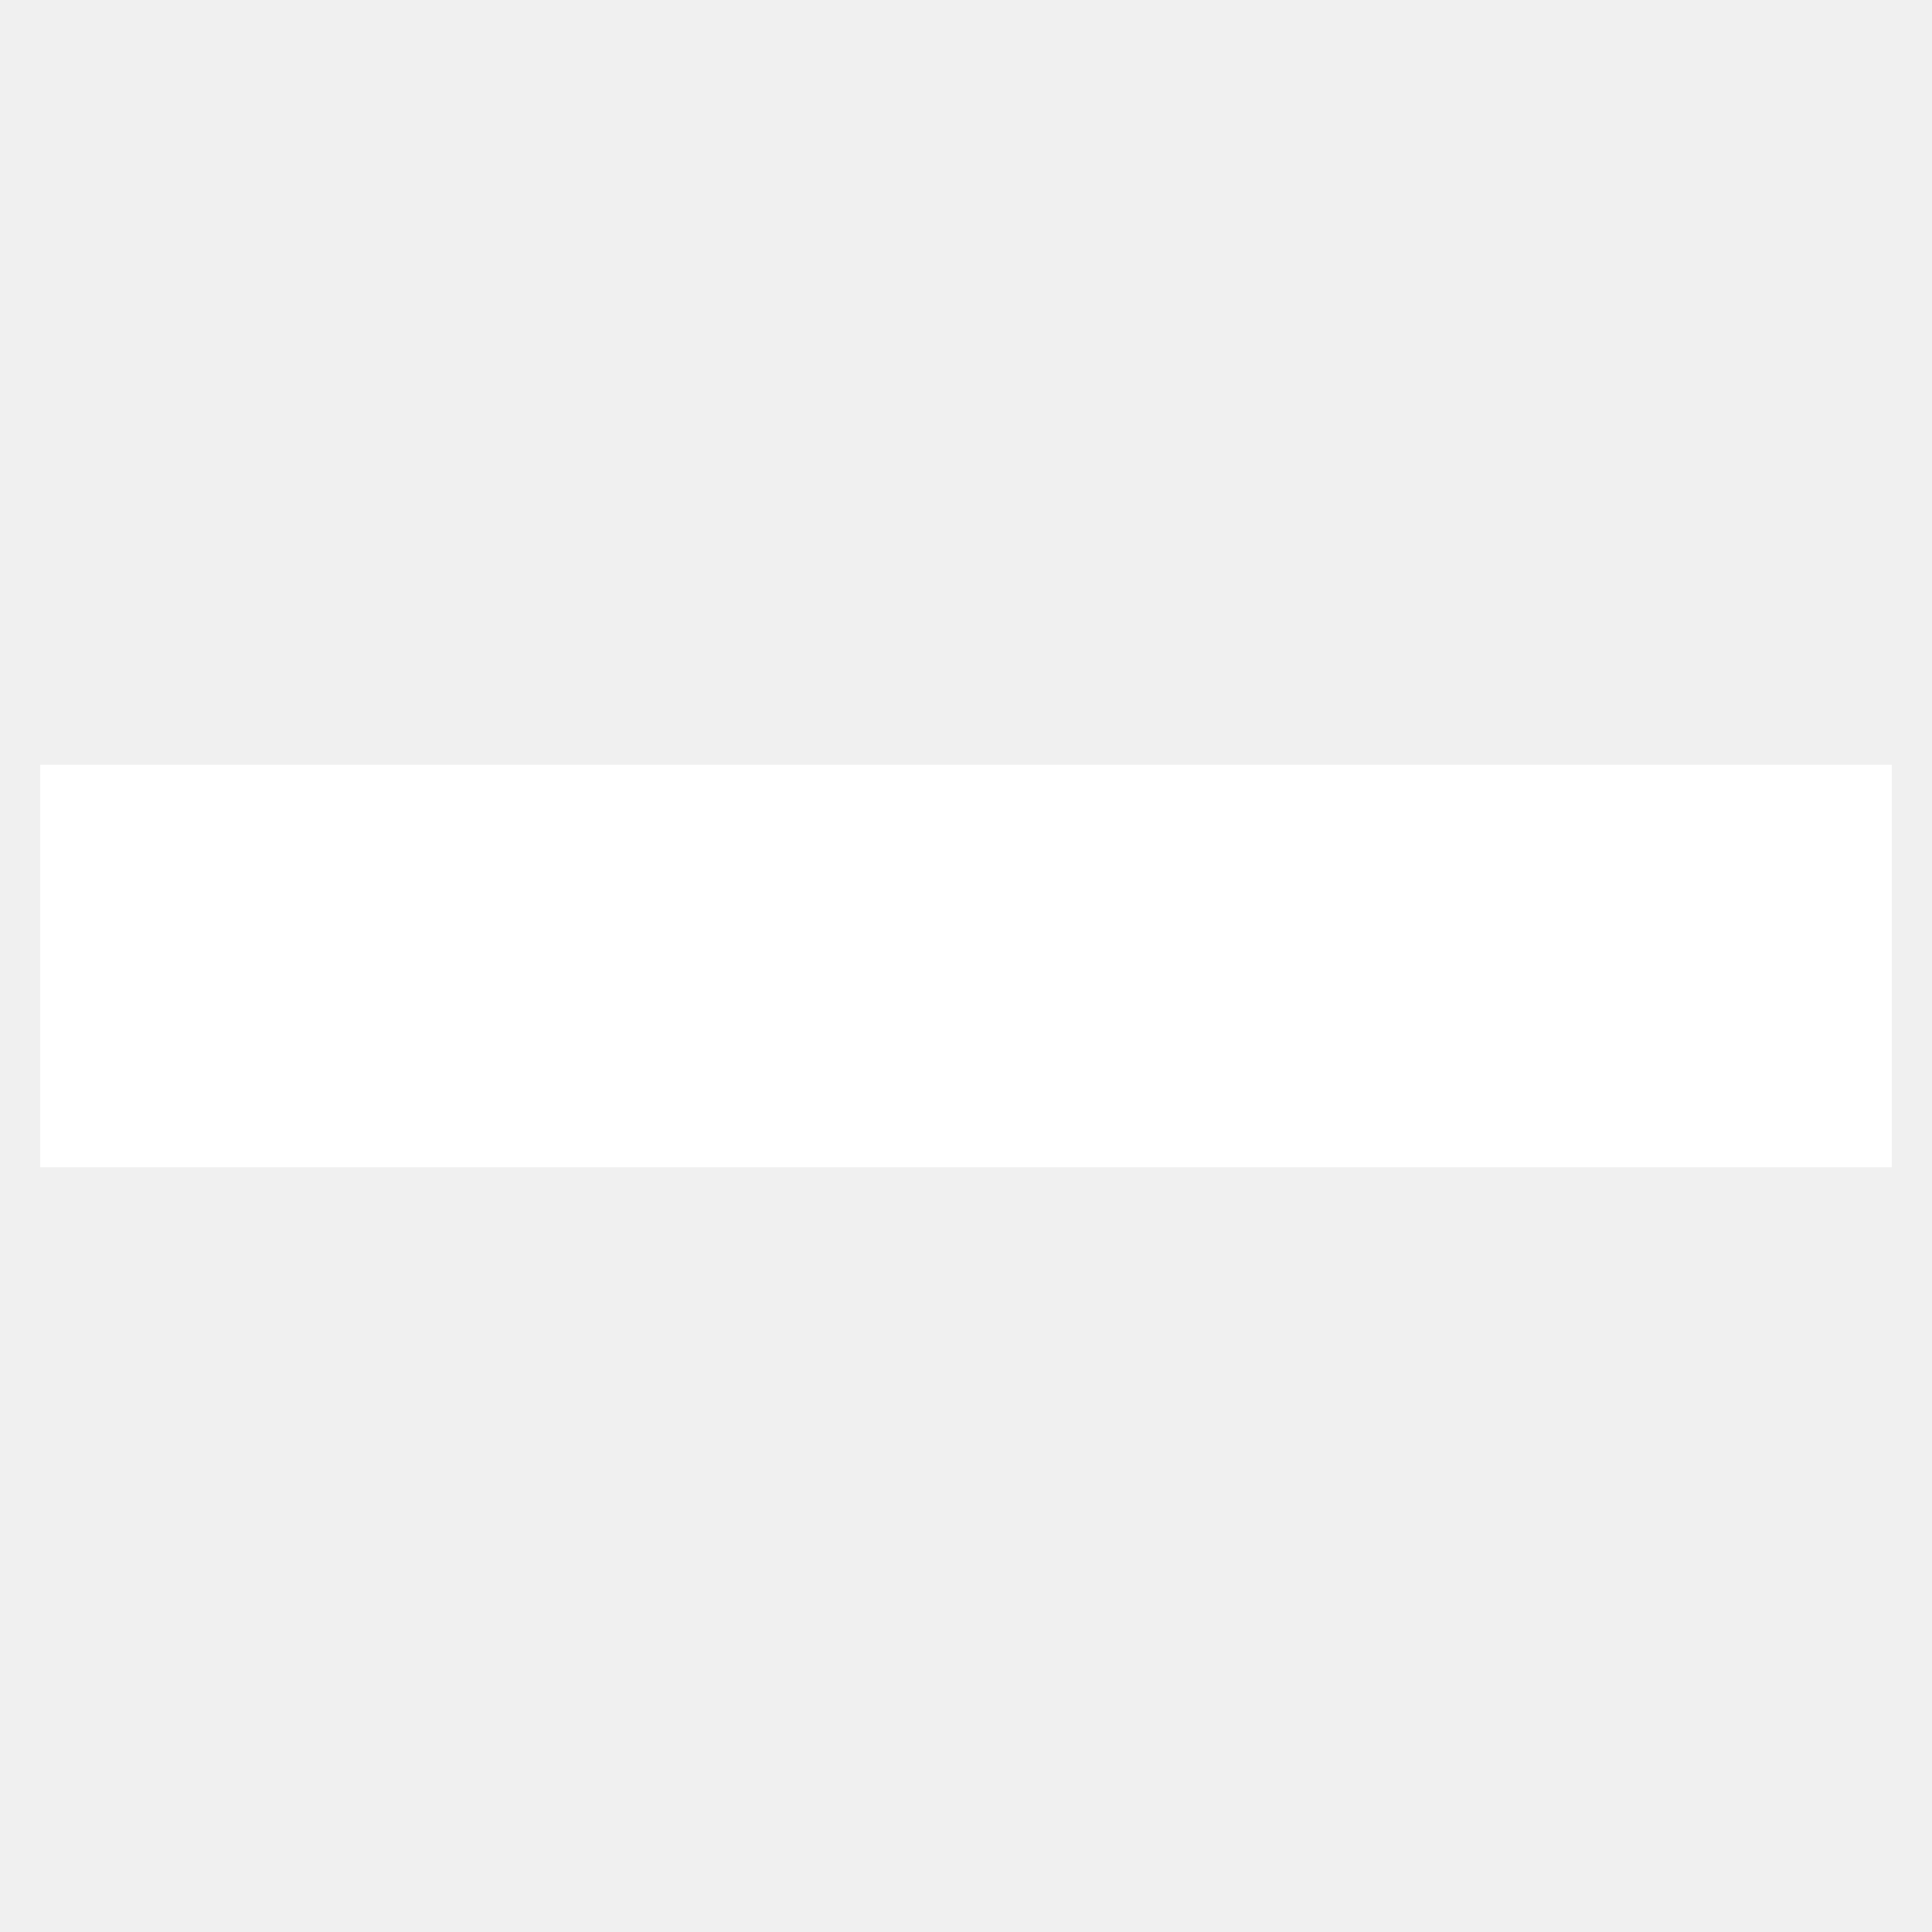
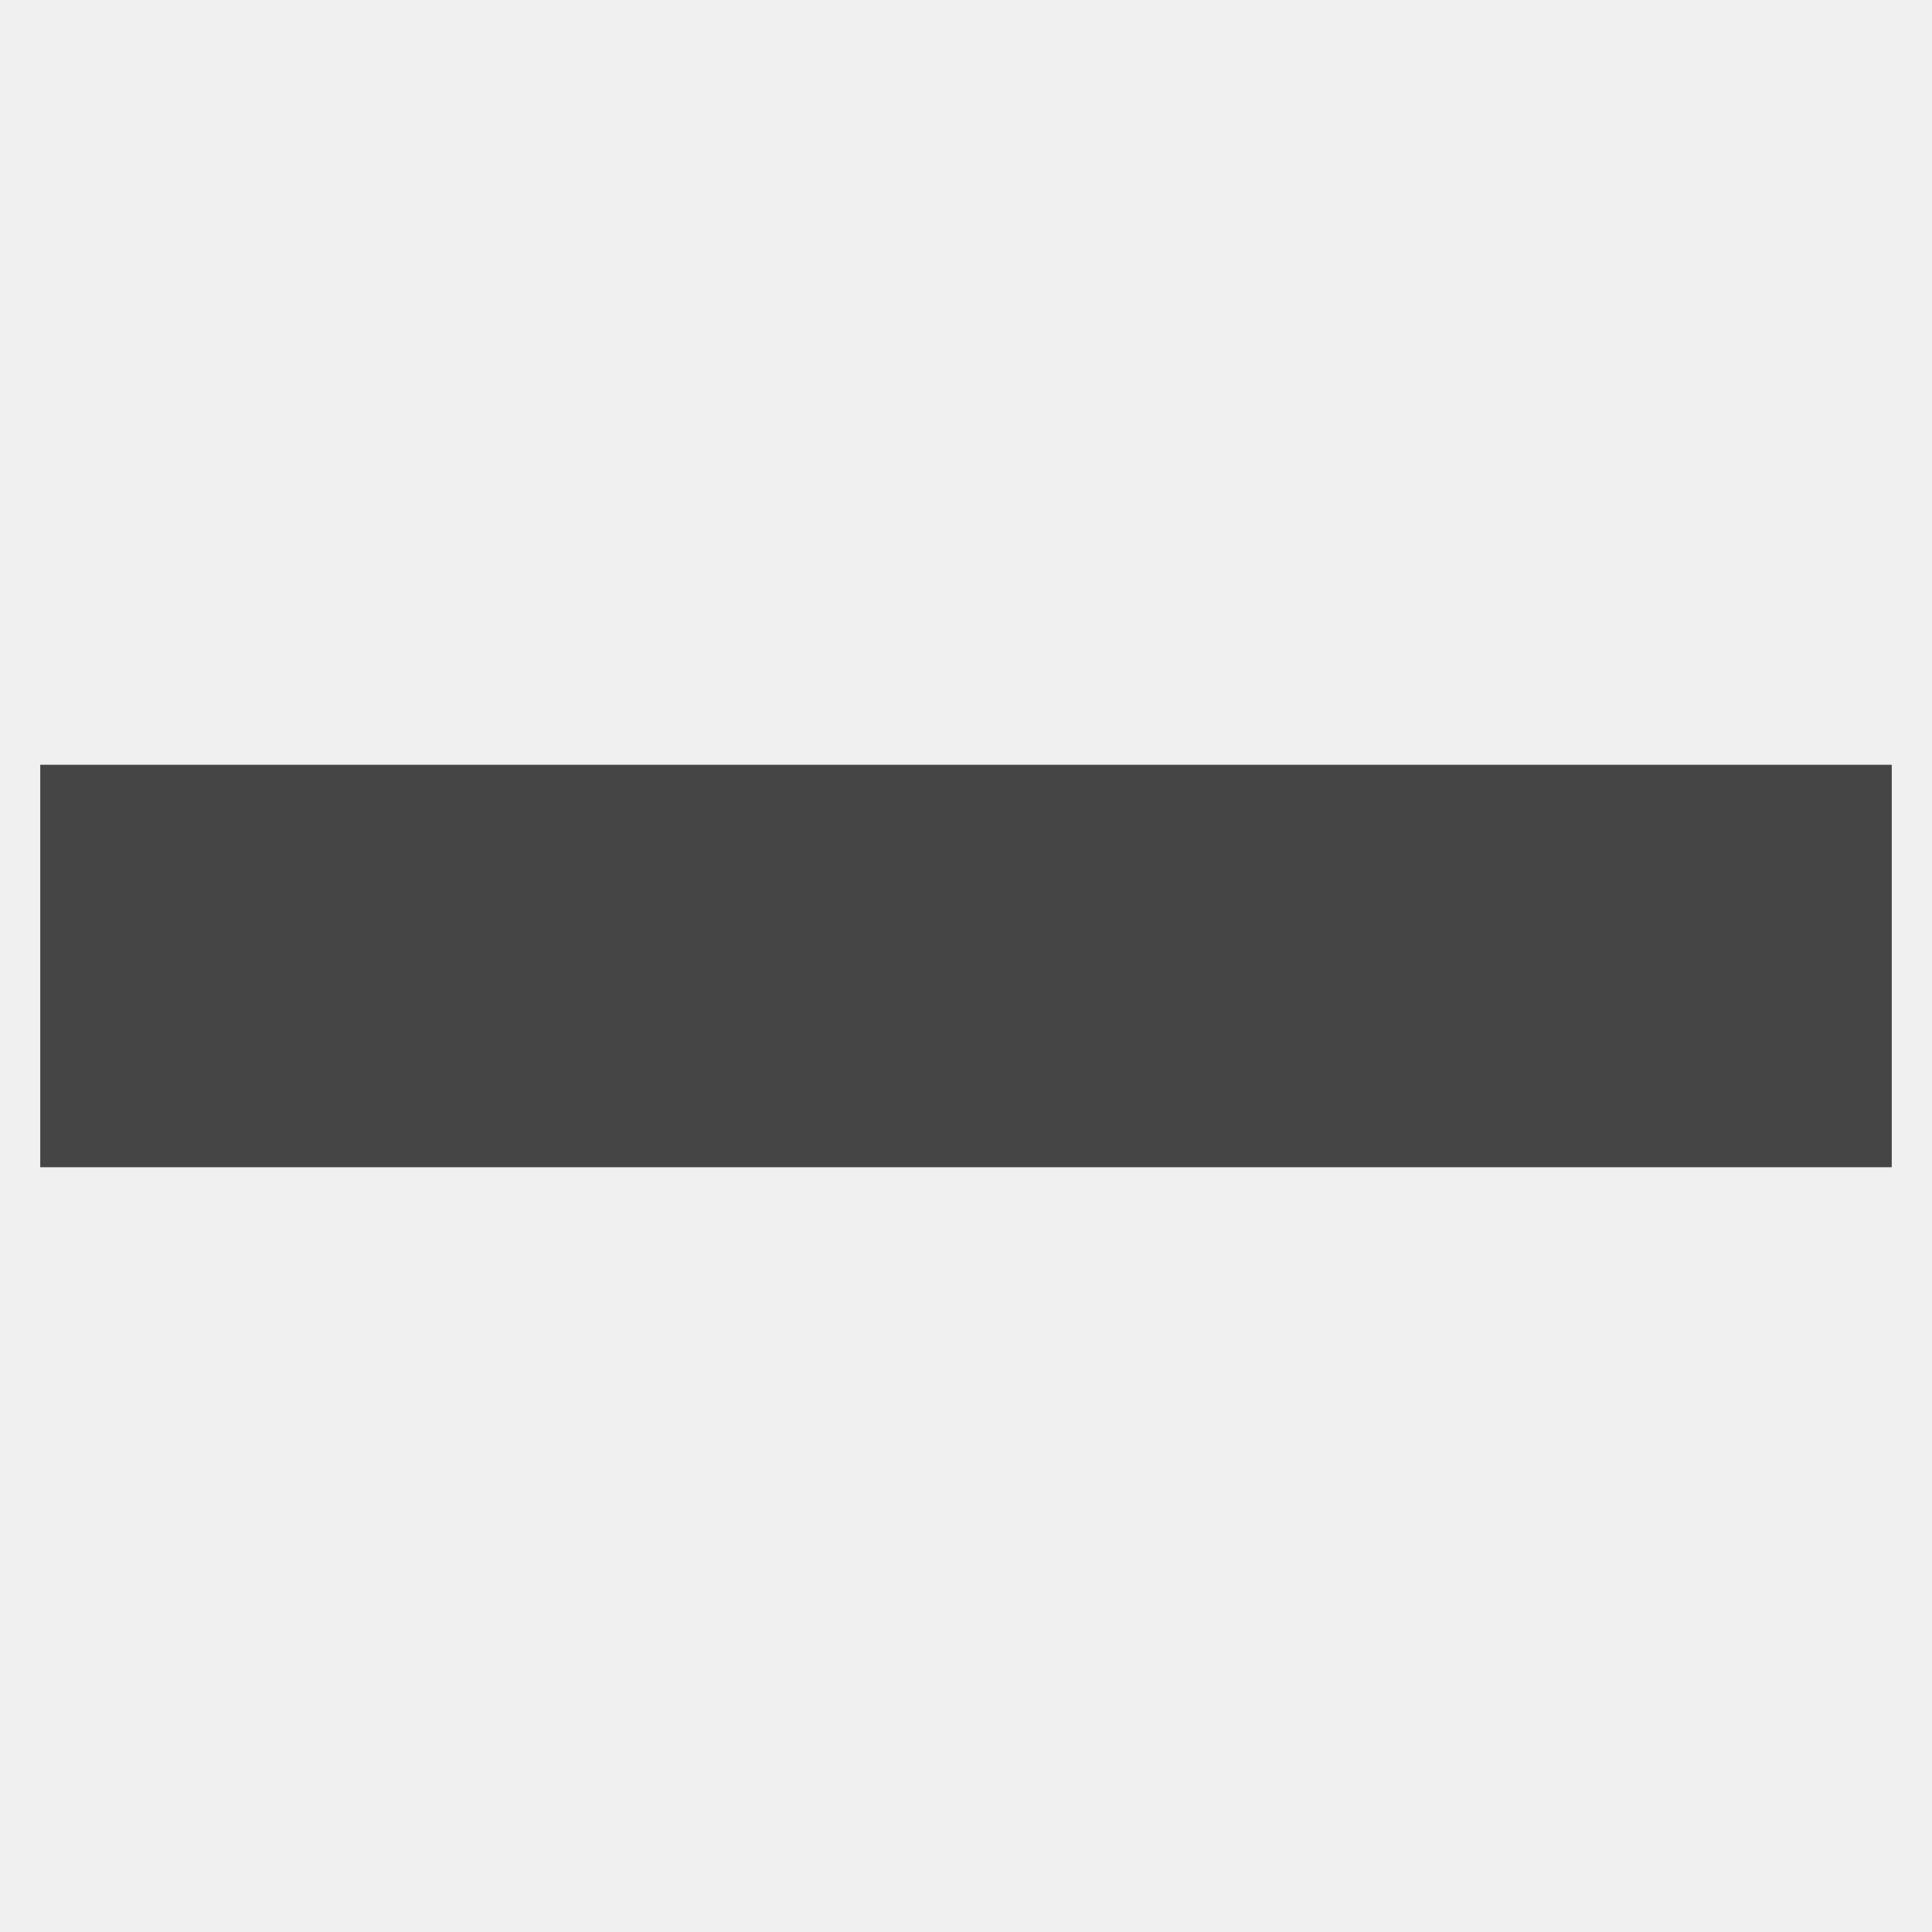
<svg xmlns="http://www.w3.org/2000/svg" width="24" height="24" viewBox="0 0 24 6" fill="none">
-   <path d="M3 3H21" stroke="white" stroke-width="5" stroke-linecap="square" stroke-linejoin="round" />
+   <path d="M3 3H21" stroke="#454545" stroke-width="5" stroke-linecap="square" stroke-linejoin="round" />
</svg>
